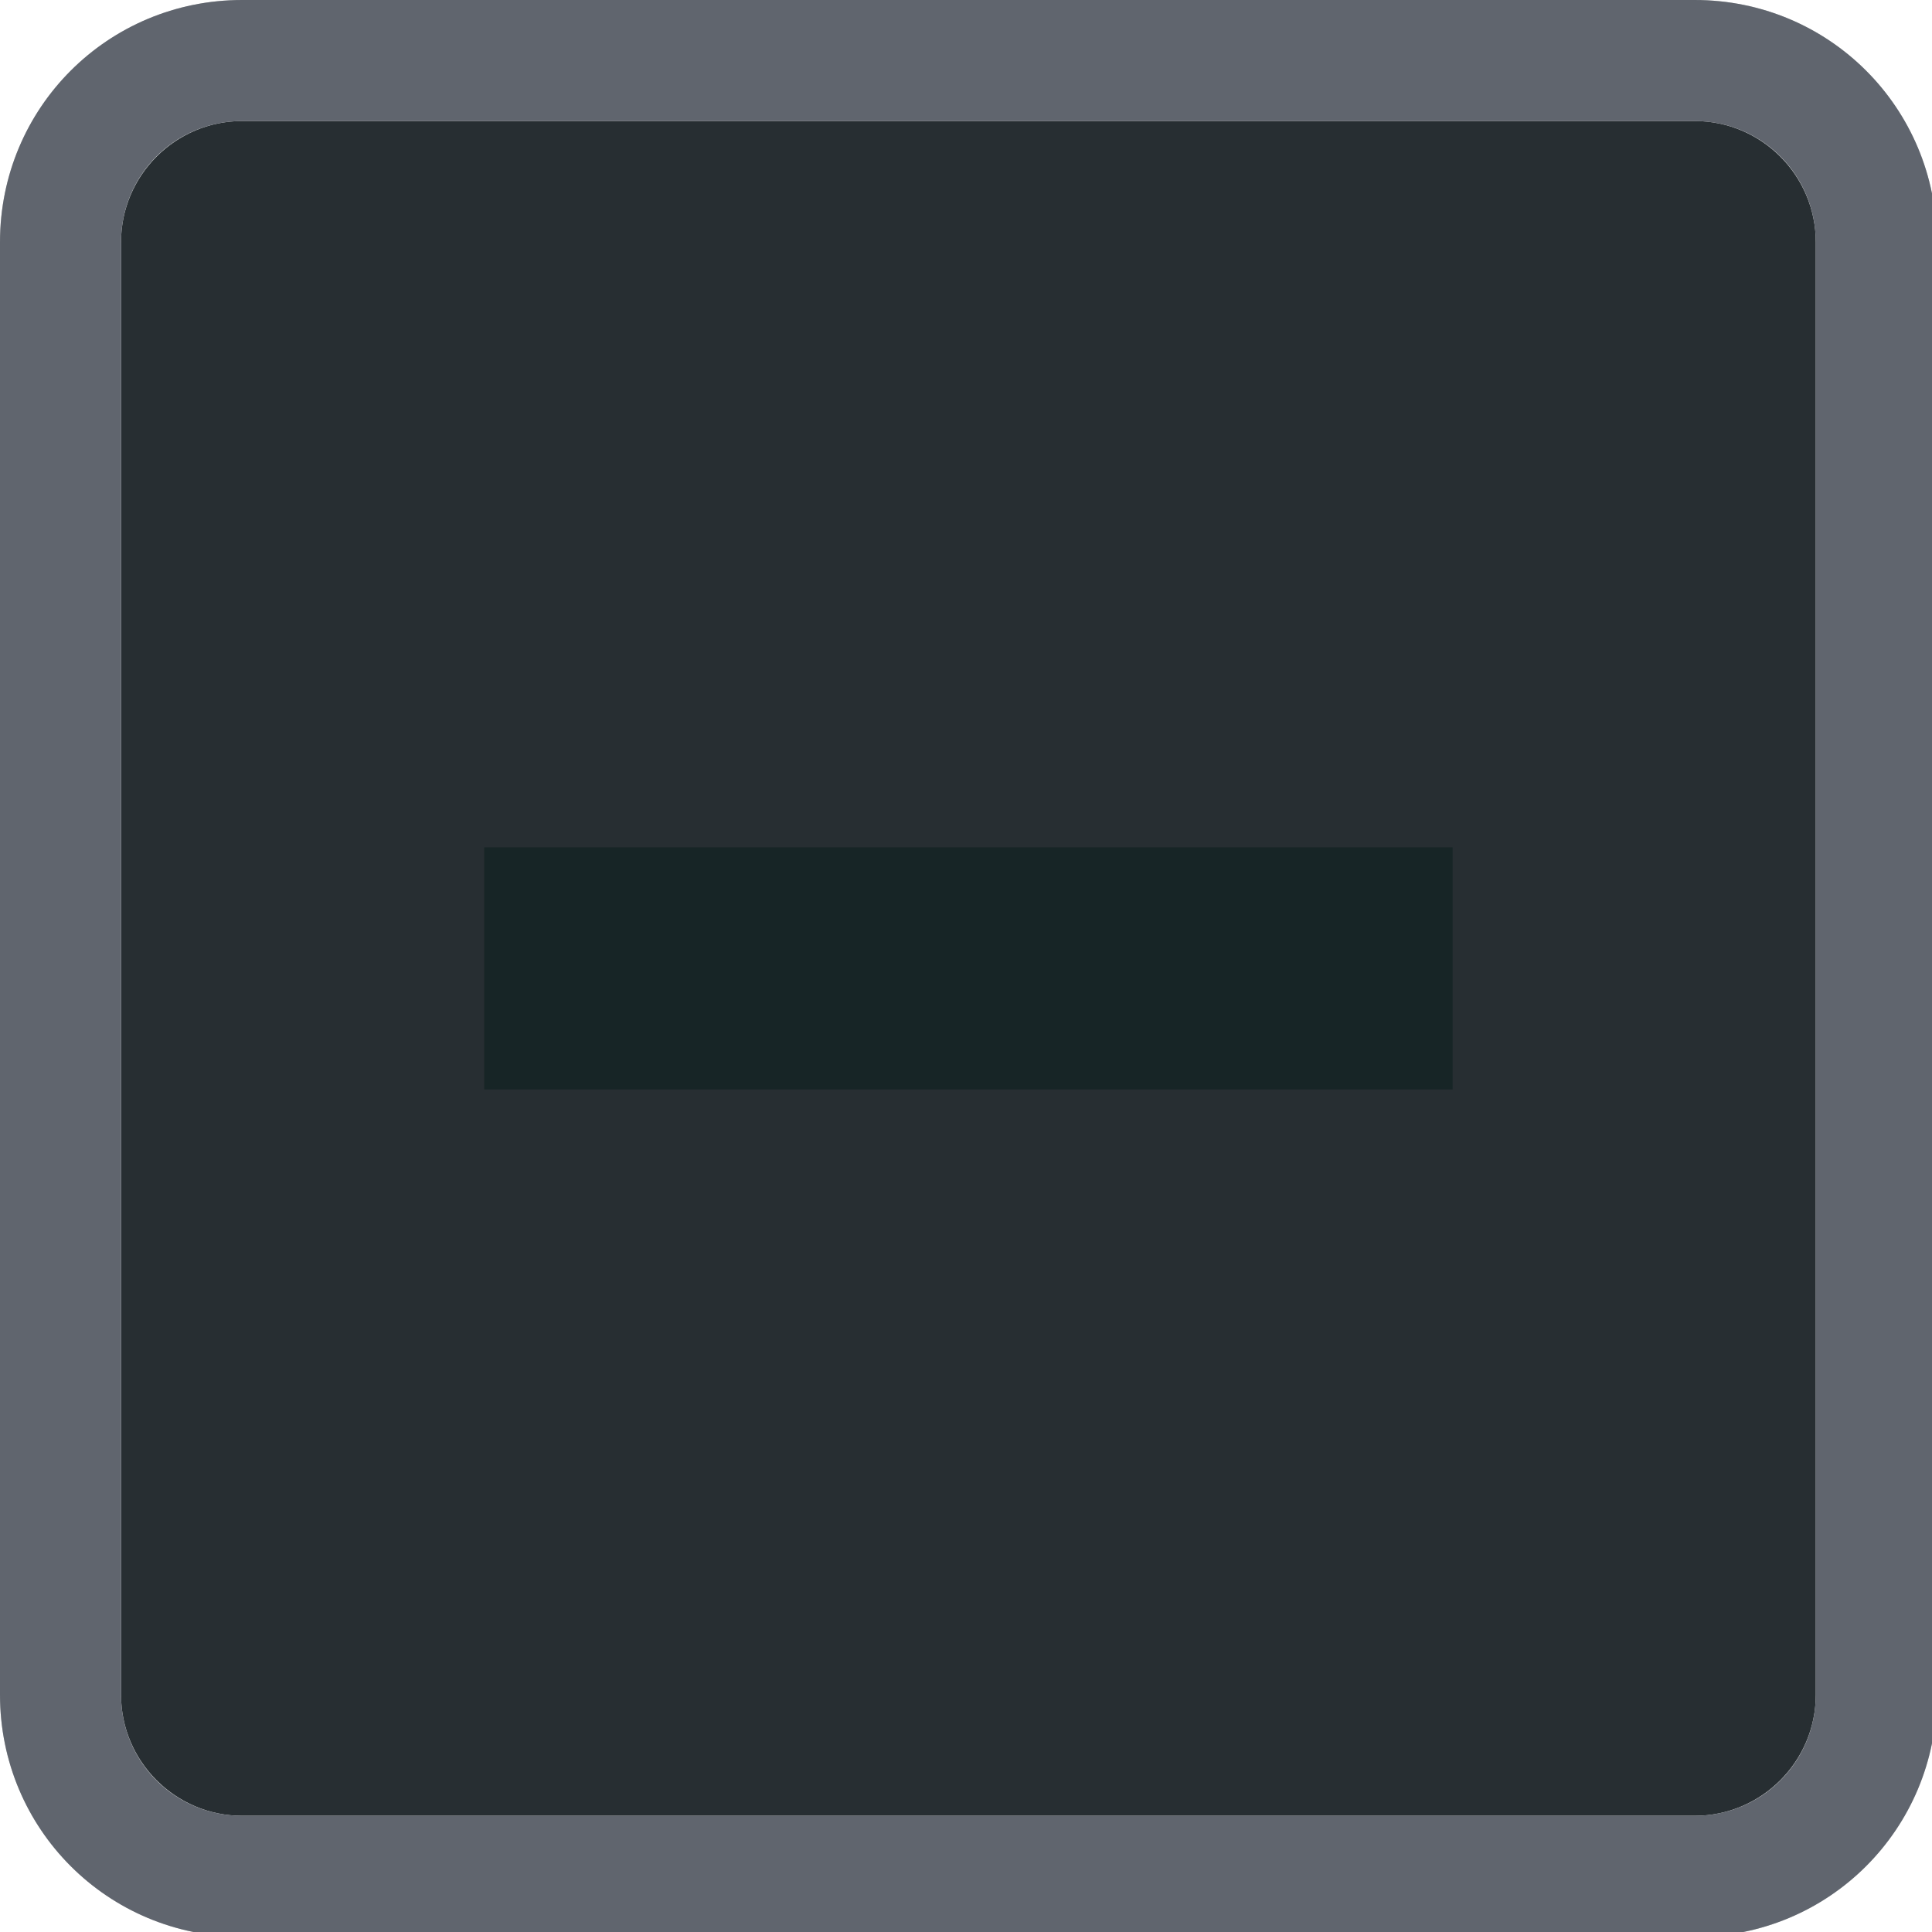
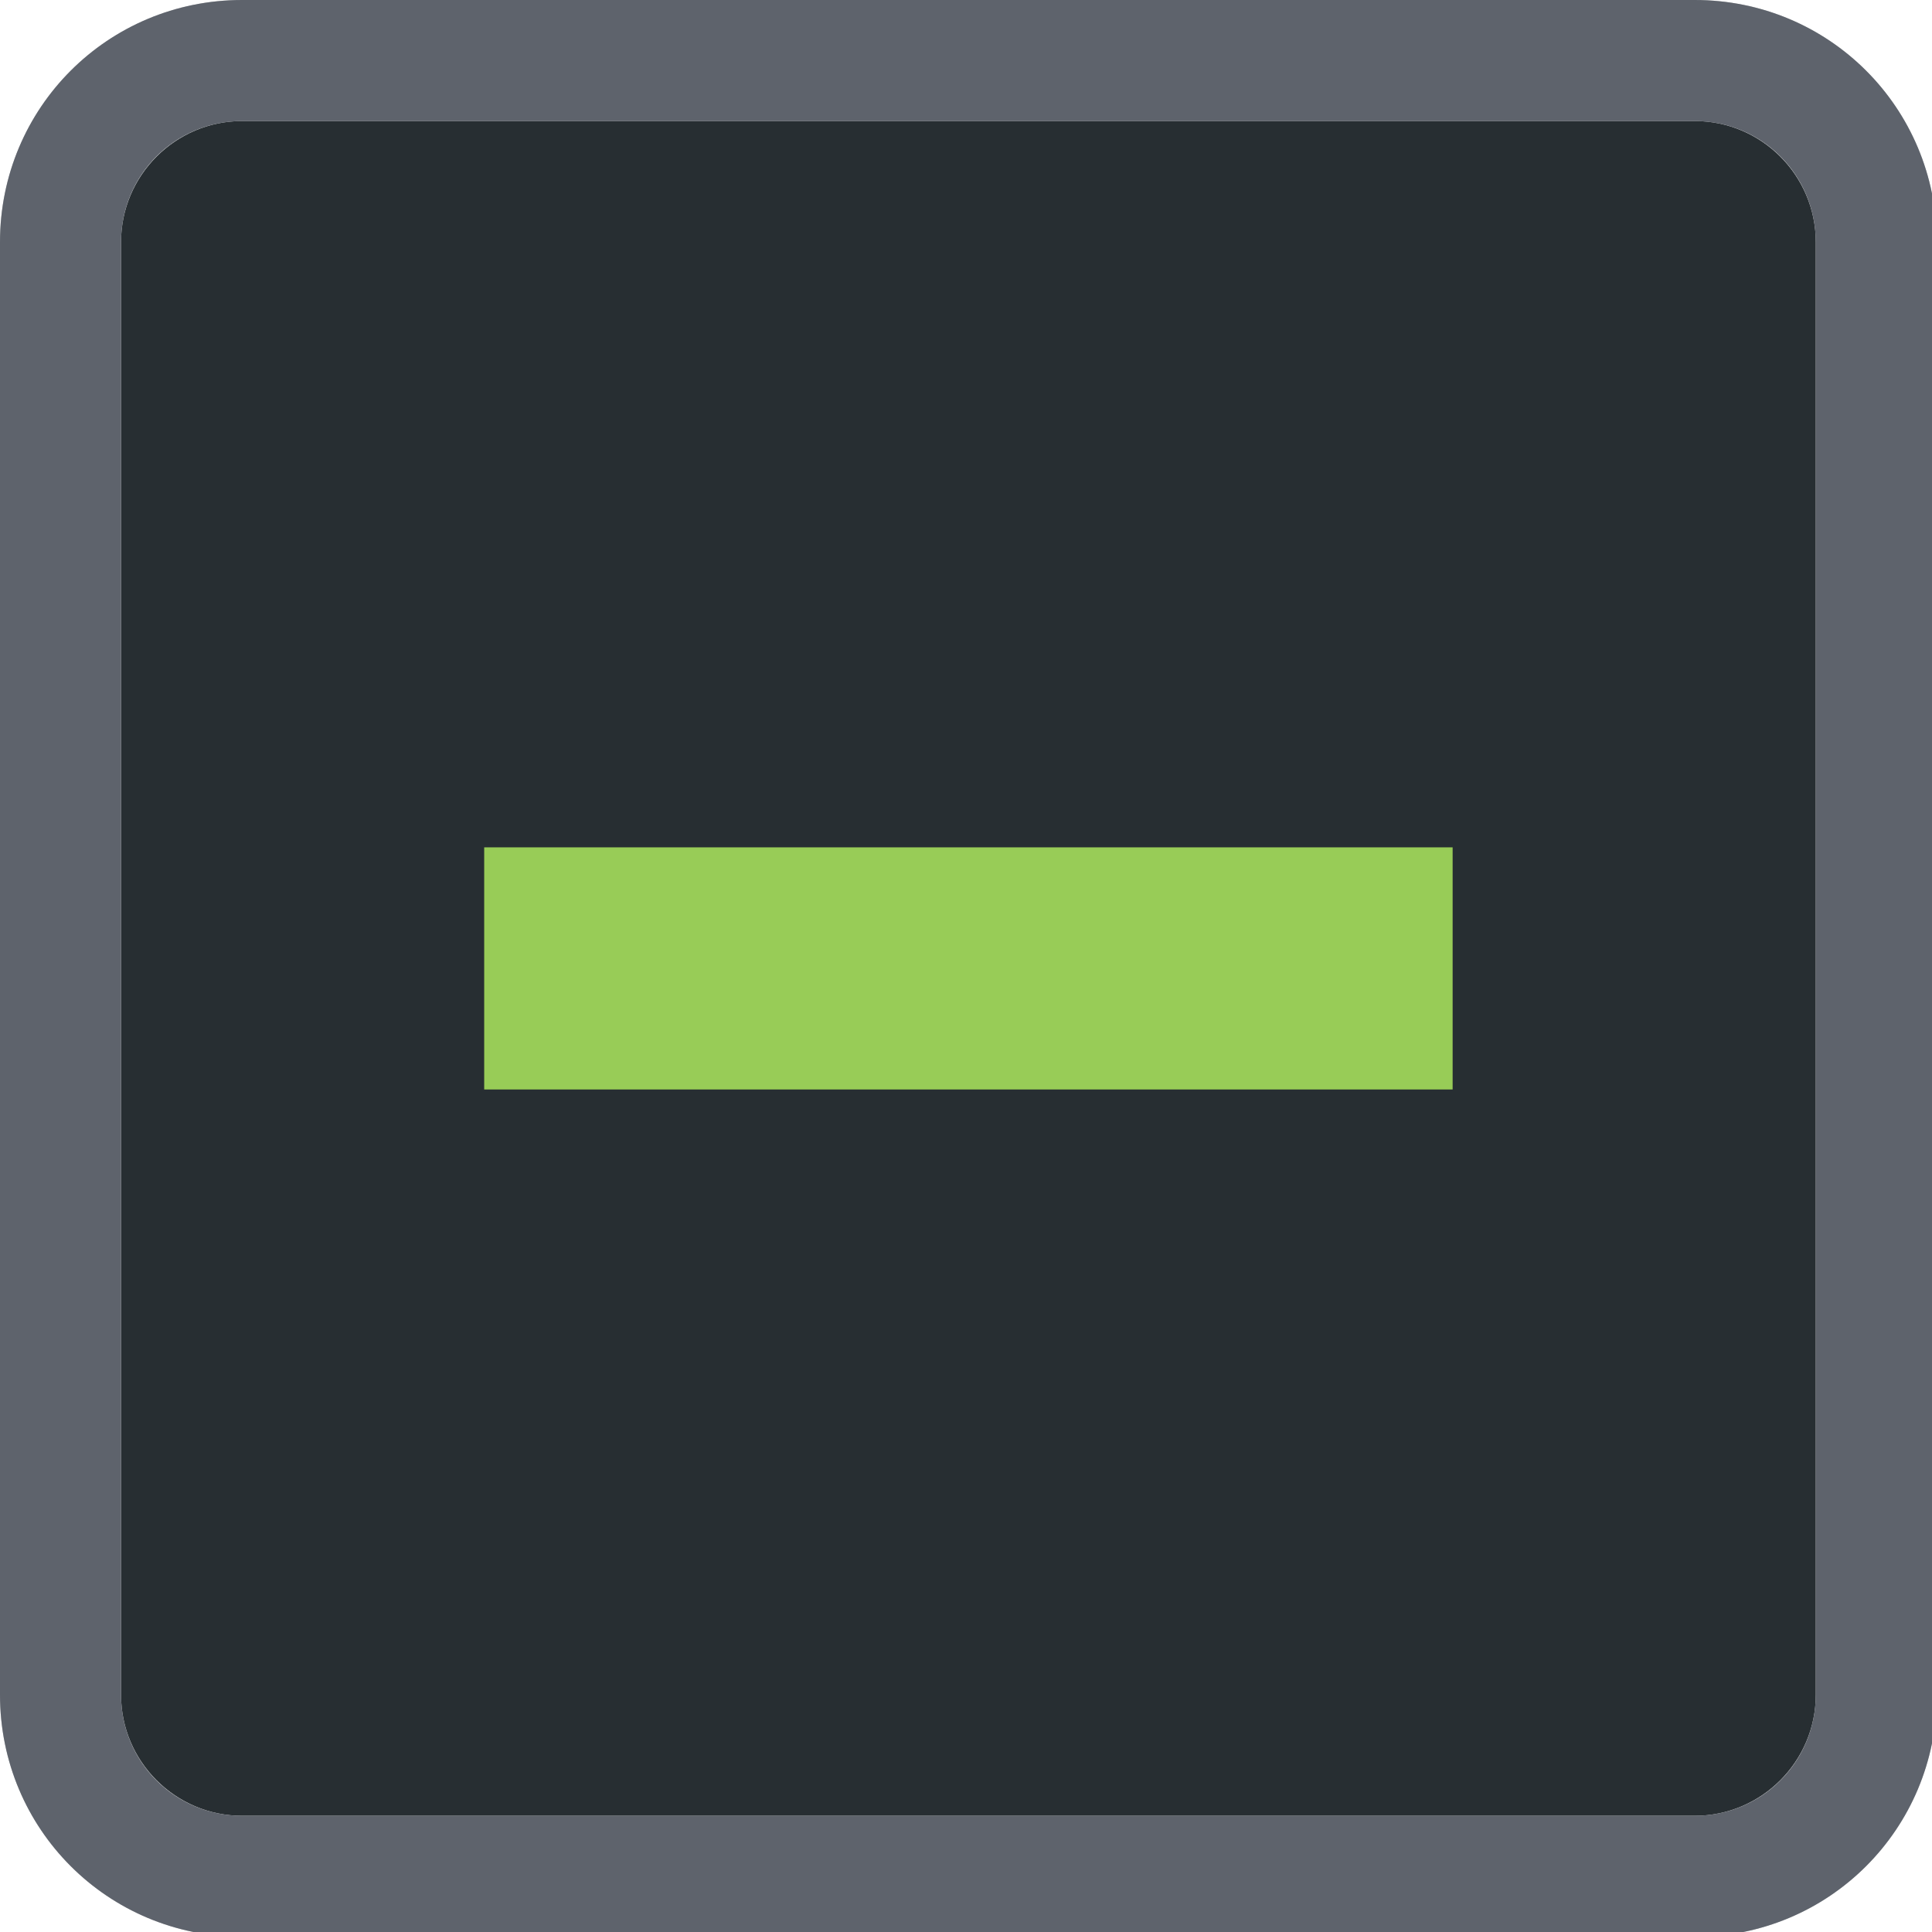
<svg xmlns="http://www.w3.org/2000/svg" width="133pt" height="133pt" viewBox="0 0 133 133" version="1.1">
  <g id="surface1">
    <path style=" stroke:none;fill-rule:nonzero;fill:#272e32;fill-opacity:1;" d="M 16.668 8.332 L 116.668 8.332 C 121.258 8.332 125 12.078 125 16.668 L 125 116.668 C 125 121.258 121.258 125 116.668 125 L 16.668 125 C 12.078 125 8.332 121.258 8.332 116.668 L 8.332 16.668 C 8.332 12.078 12.078 8.332 16.668 8.332 Z M 16.668 8.332 " />
-     <path style=" stroke:none;fill-rule:nonzero;fill:#272e32;fill-opacity:1;" d="M 16.668 0 C 7.422 0 0 7.422 0 16.668 L 0 116.668 C 0 125.91 7.422 133.332 16.668 133.332 L 116.668 133.332 C 125.91 133.332 133.332 125.91 133.332 116.668 L 133.332 16.668 C 133.332 7.422 125.91 0 116.668 0 Z M 16.668 8.332 L 116.668 8.332 C 121.289 8.332 125 12.043 125 16.668 L 125 116.668 C 125 121.289 121.289 125 116.668 125 L 16.668 125 C 12.043 125 8.332 121.289 8.332 116.668 L 8.332 16.668 C 8.332 12.043 12.043 8.332 16.668 8.332 Z M 16.668 8.332 " />
+     <path style=" stroke:none;fill-rule:nonzero;fill:#242b2f;fill-opacity:1;" d="M 16.668 0 C 7.422 0 0 7.422 0 16.668 L 0 116.668 C 0 125.91 7.422 133.332 16.668 133.332 L 116.668 133.332 C 125.91 133.332 133.332 125.91 133.332 116.668 L 133.332 16.668 C 133.332 7.422 125.91 0 116.668 0 Z M 16.668 8.332 L 116.668 8.332 C 121.289 8.332 125 12.043 125 16.668 L 125 116.668 C 125 121.289 121.289 125 116.668 125 L 16.668 125 C 12.043 125 8.332 121.289 8.332 116.668 L 8.332 16.668 C 8.332 12.043 12.043 8.332 16.668 8.332 Z M 16.668 8.332 " />
    <path style=" stroke:none;fill-rule:nonzero;fill:#e6e6fa;fill-opacity:0.30;" d="M 16.668 0 C 7.422 0 0 7.422 0 16.668 L 0 116.668 C 0 125.91 7.422 133.332 16.668 133.332 L 116.668 133.332 C 125.91 133.332 133.332 125.91 133.332 116.668 L 133.332 16.668 C 133.332 7.422 125.91 0 116.668 0 Z M 16.668 8.332 L 116.668 8.332 C 121.289 8.332 125 12.043 125 16.668 L 125 116.668 C 125 121.289 121.289 125 116.668 125 L 16.668 125 C 12.043 125 8.332 121.289 8.332 116.668 L 8.332 16.668 C 8.332 12.043 12.043 8.332 16.668 8.332 Z M 16.668 8.332 " />
-     <path style=" stroke:none;fill-rule:nonzero;fill:#172526;fill-opacity:1;" d="M 33.332 58.332 L 100 58.332 L 100 75 L 33.332 75 Z M 33.332 58.332 " />
+     <path style=" stroke:none;fill-rule:nonzero;fill:#98cc57;fill-opacity:1;" d="M 33.332 58.332 L 100 58.332 L 100 75 L 33.332 75 Z M 33.332 58.332 " />
  </g>
</svg>
